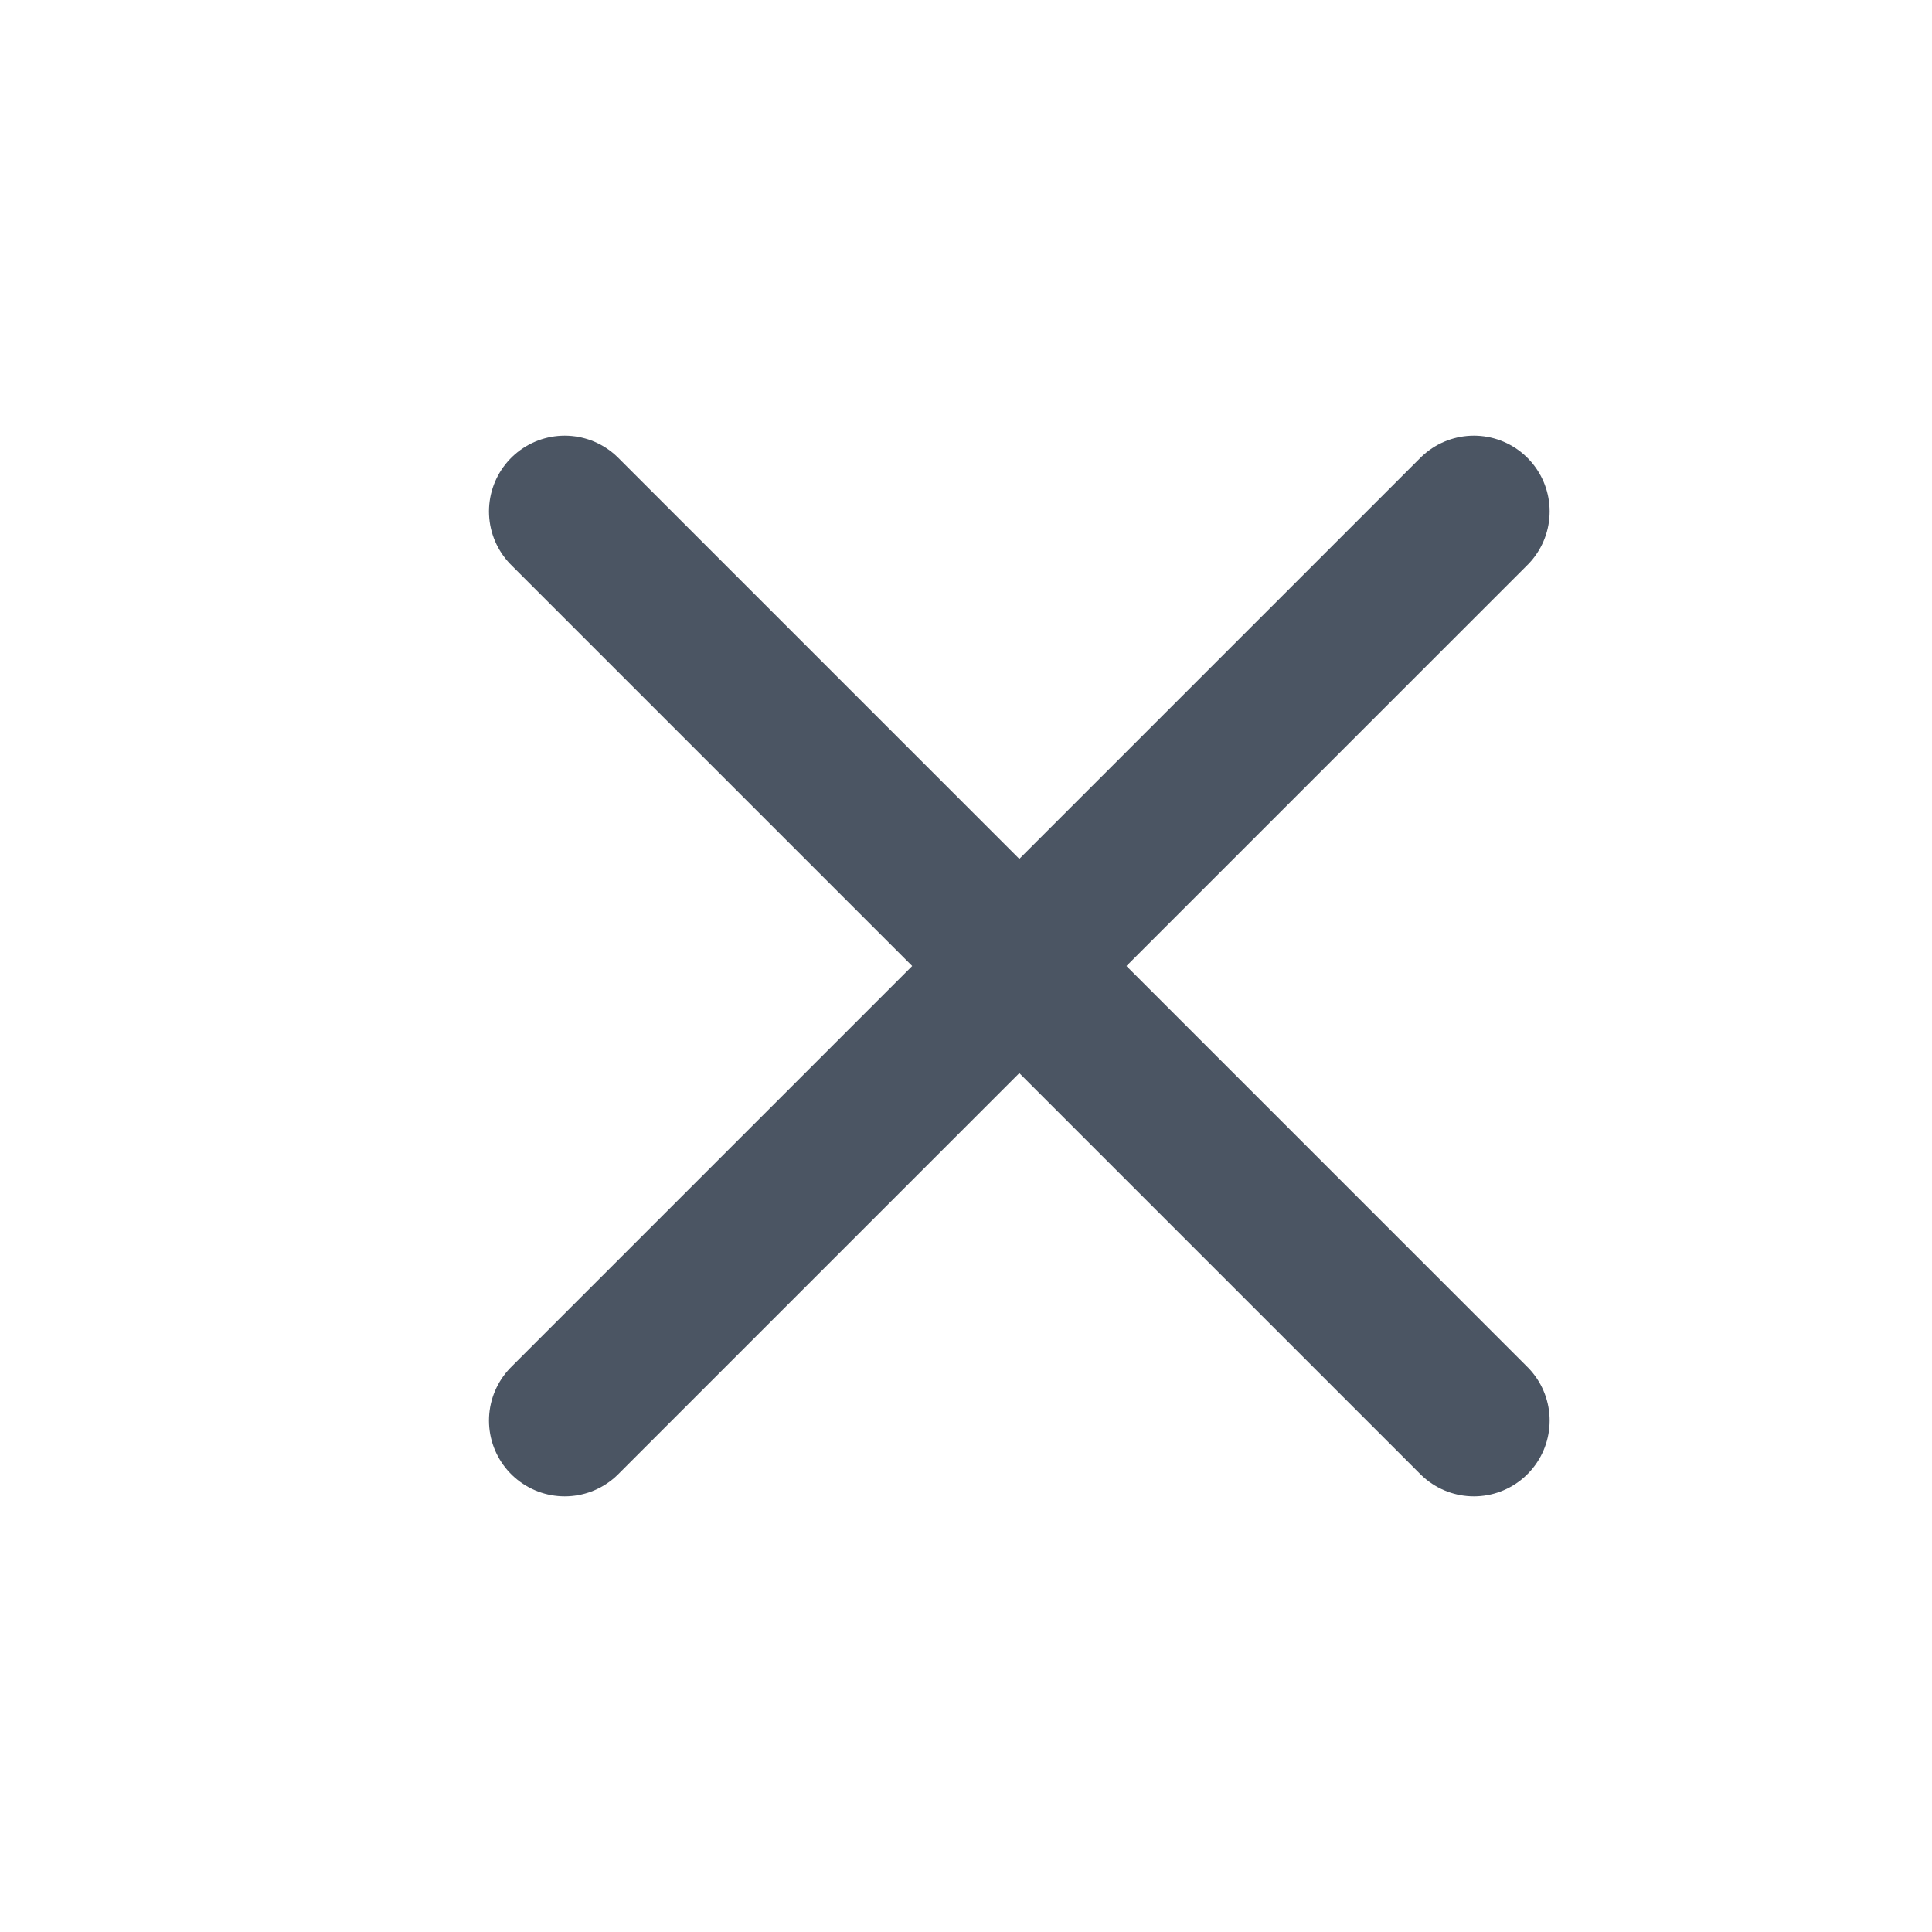
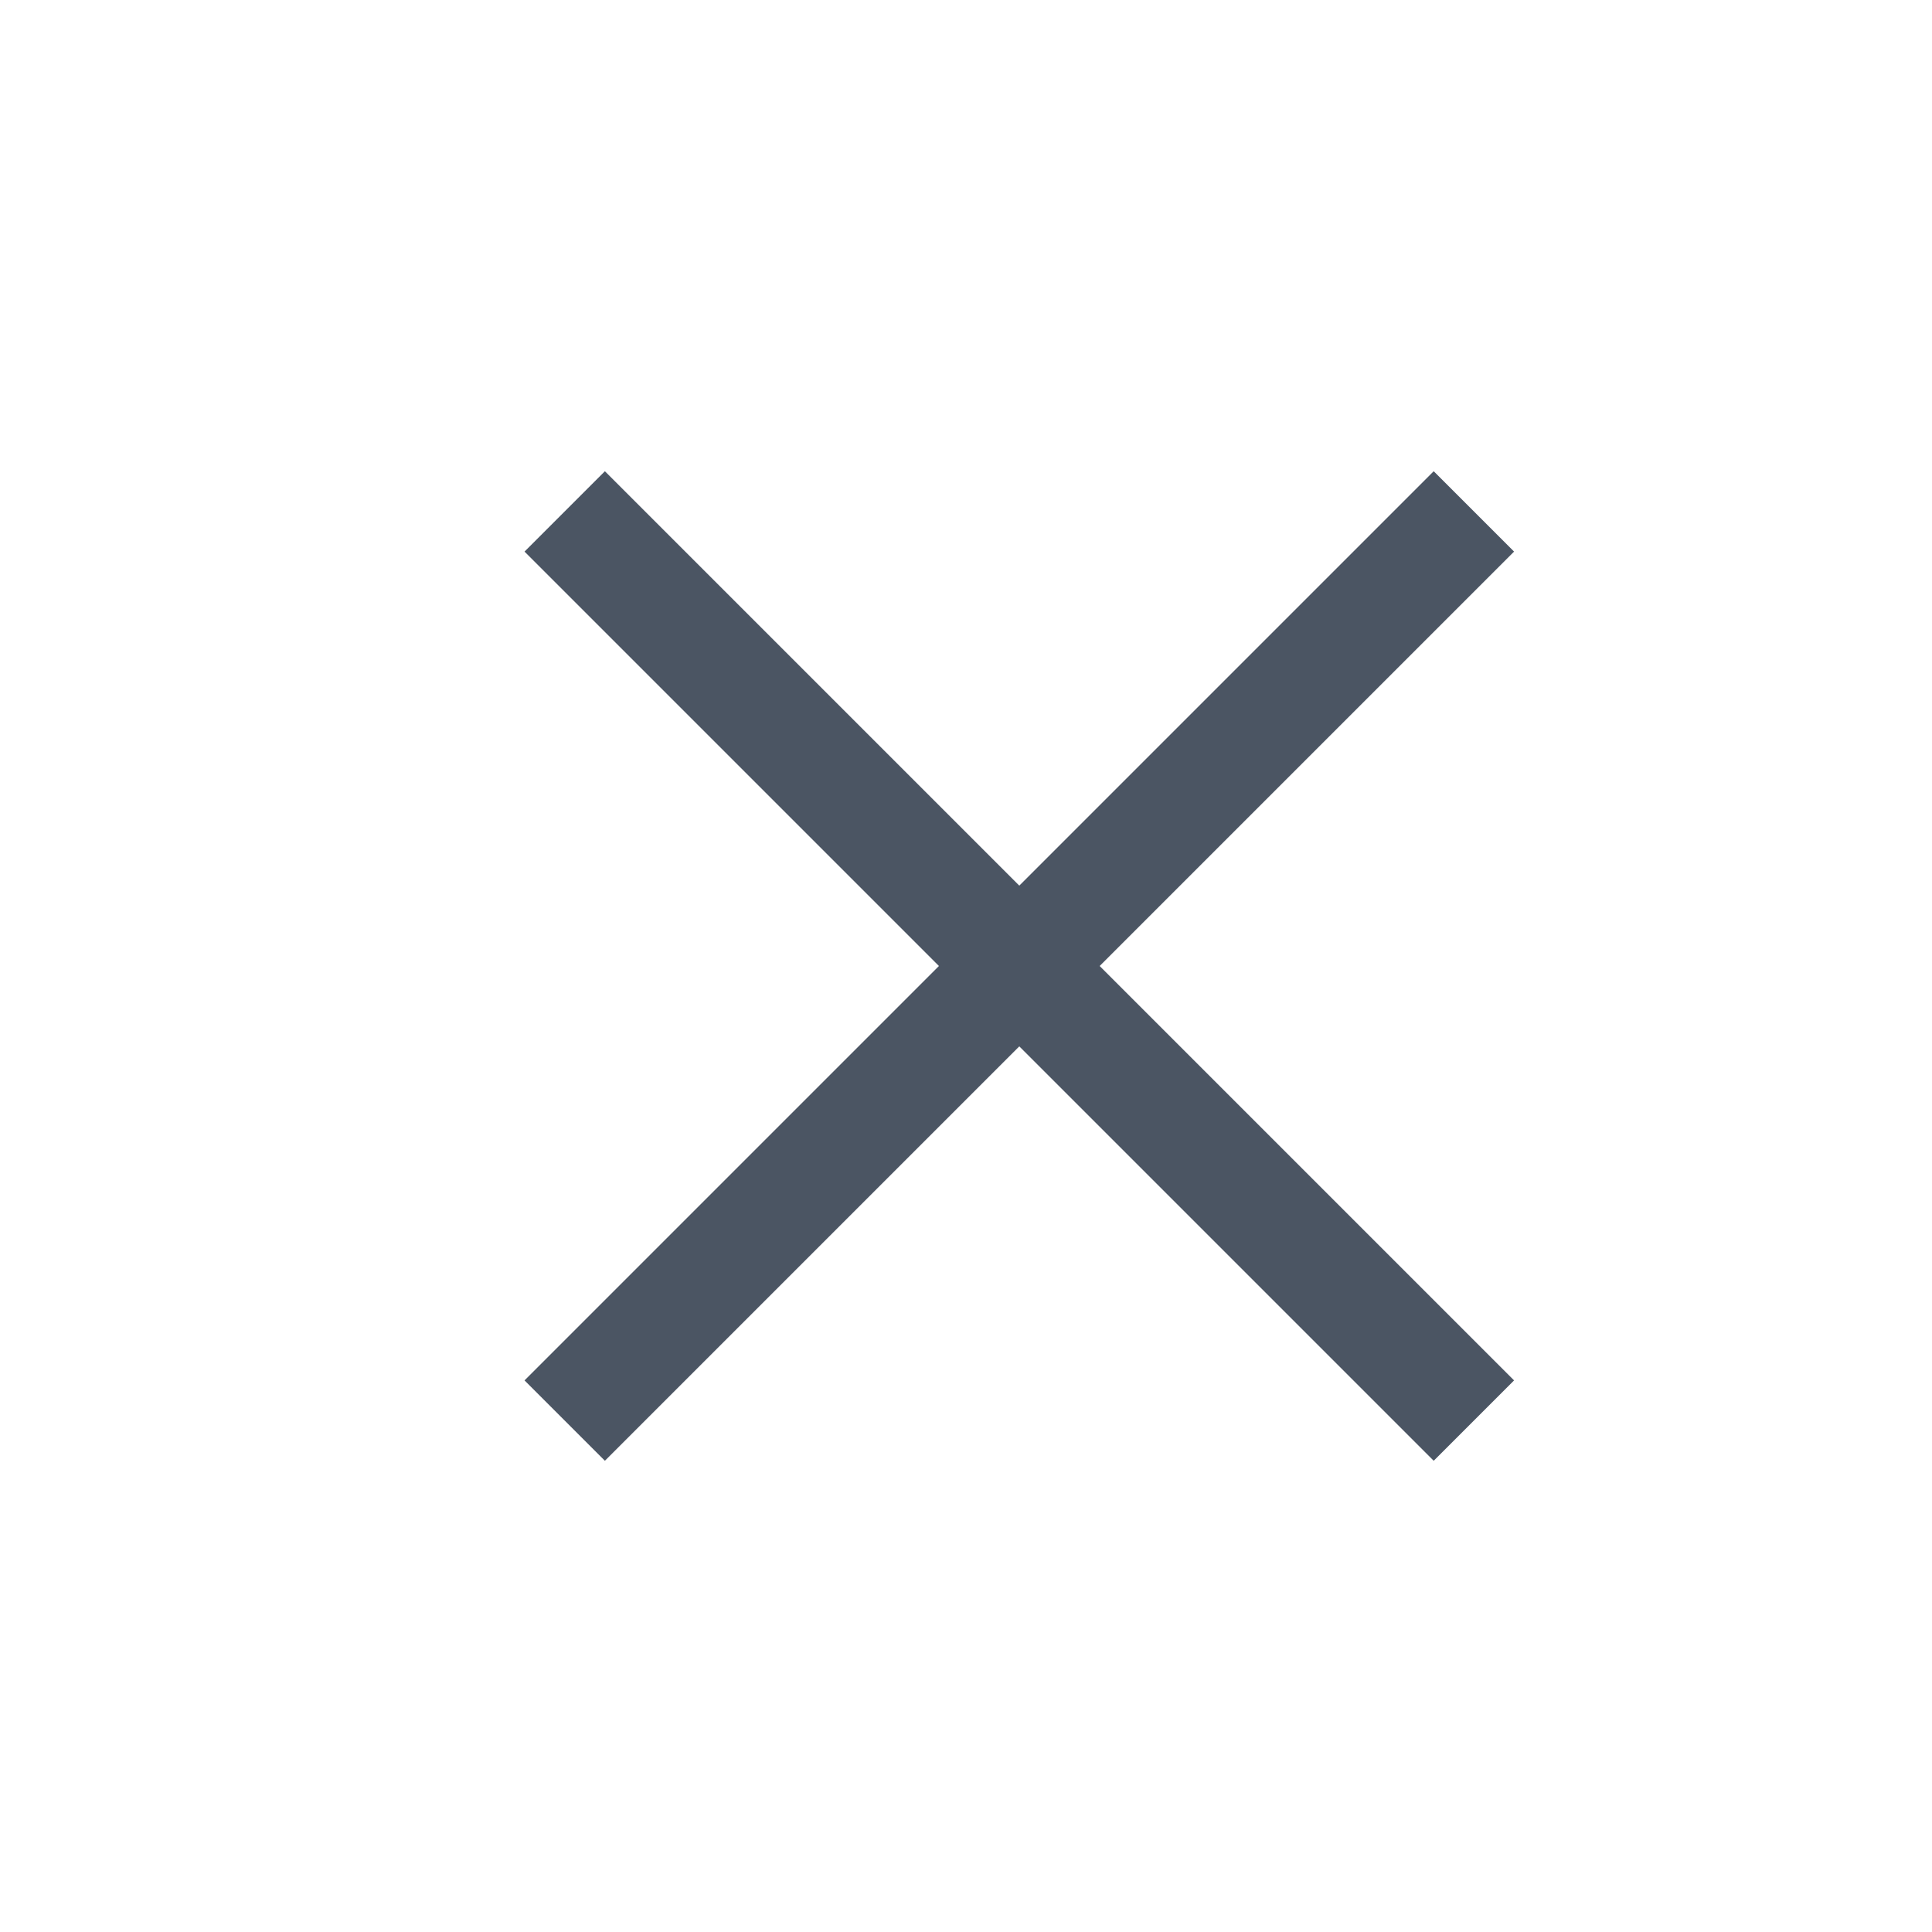
<svg xmlns="http://www.w3.org/2000/svg" width="17" height="17" viewBox="0 0 17 17" fill="none">
-   <path d="M12.969 4.5L4.969 12.5" stroke="#4B5563" stroke-width="1.333" stroke-linecap="round" stroke-linejoin="round" />
-   <path d="M4.969 4.5L12.969 12.5" stroke="#4B5563" stroke-width="1.333" stroke-linecap="round" stroke-linejoin="round" />
+   <path d="M12.969 4.5L4.969 12.5" stroke="#4B5563" strokeWidth="1.333" strokeLinecap="round" strokeLinejoin="round" />
+   <path d="M4.969 4.5L12.969 12.5" stroke="#4B5563" strokeWidth="1.333" strokeLinecap="round" strokeLinejoin="round" />
</svg>
